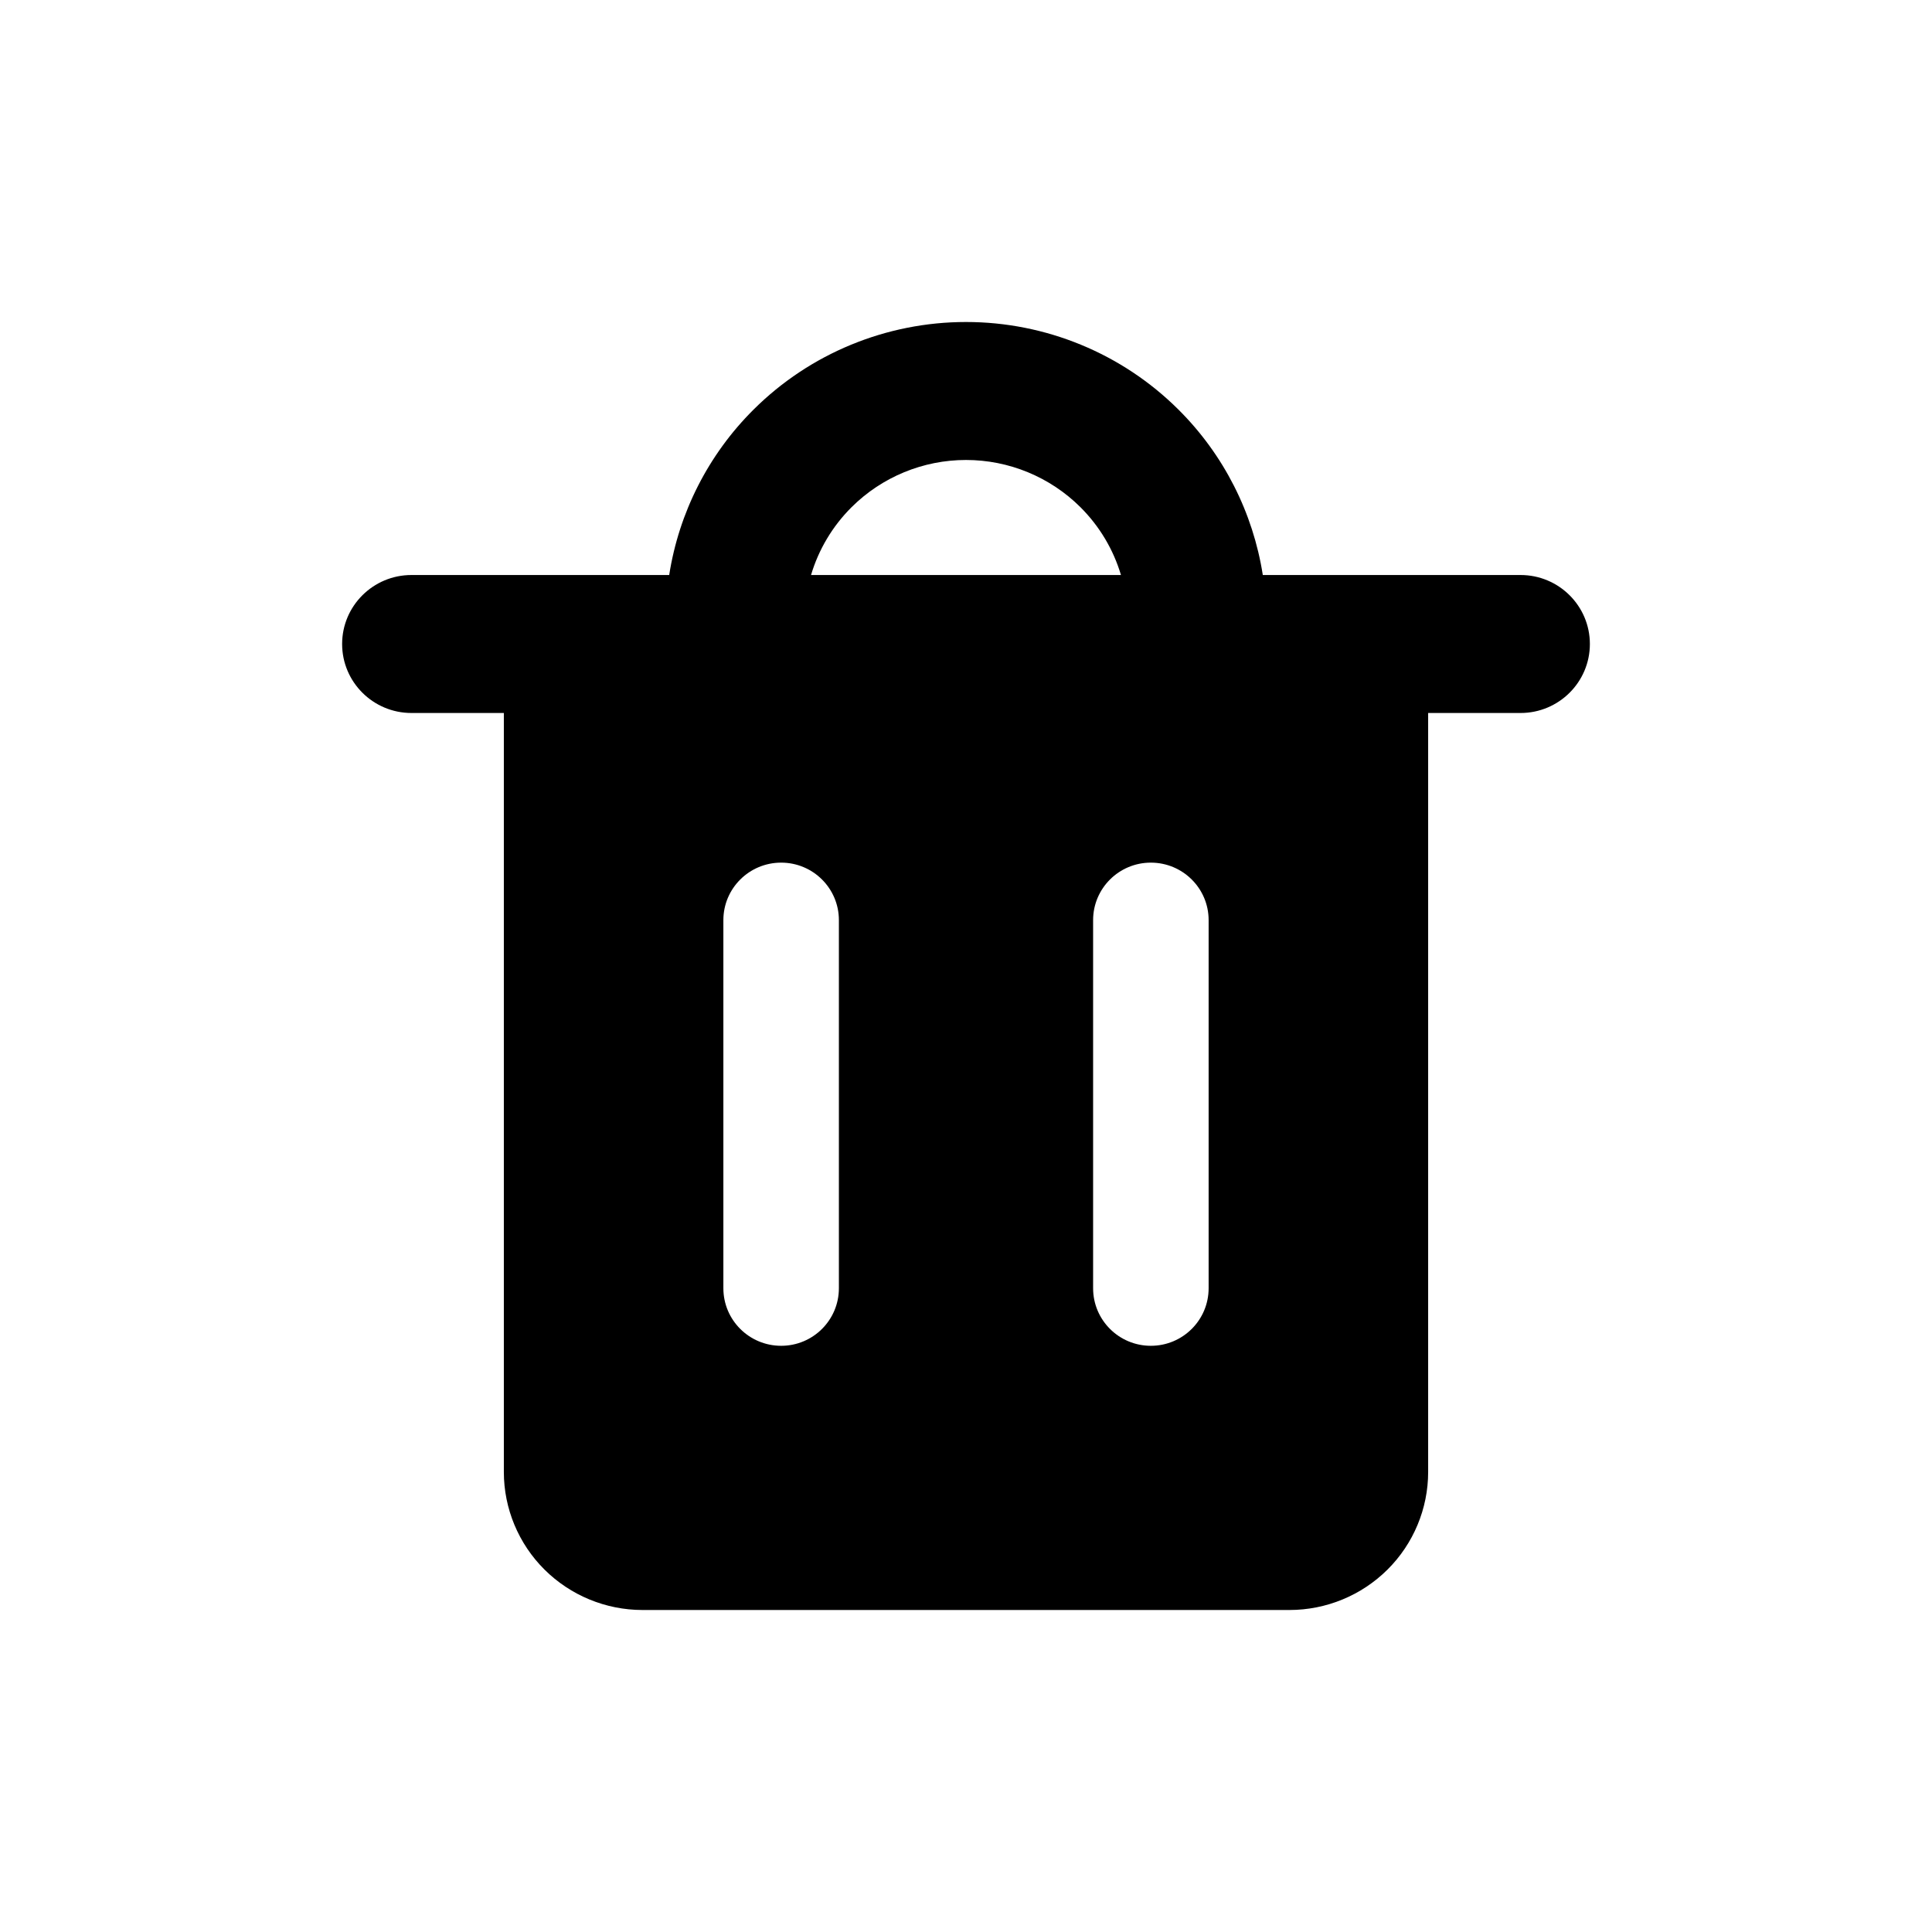
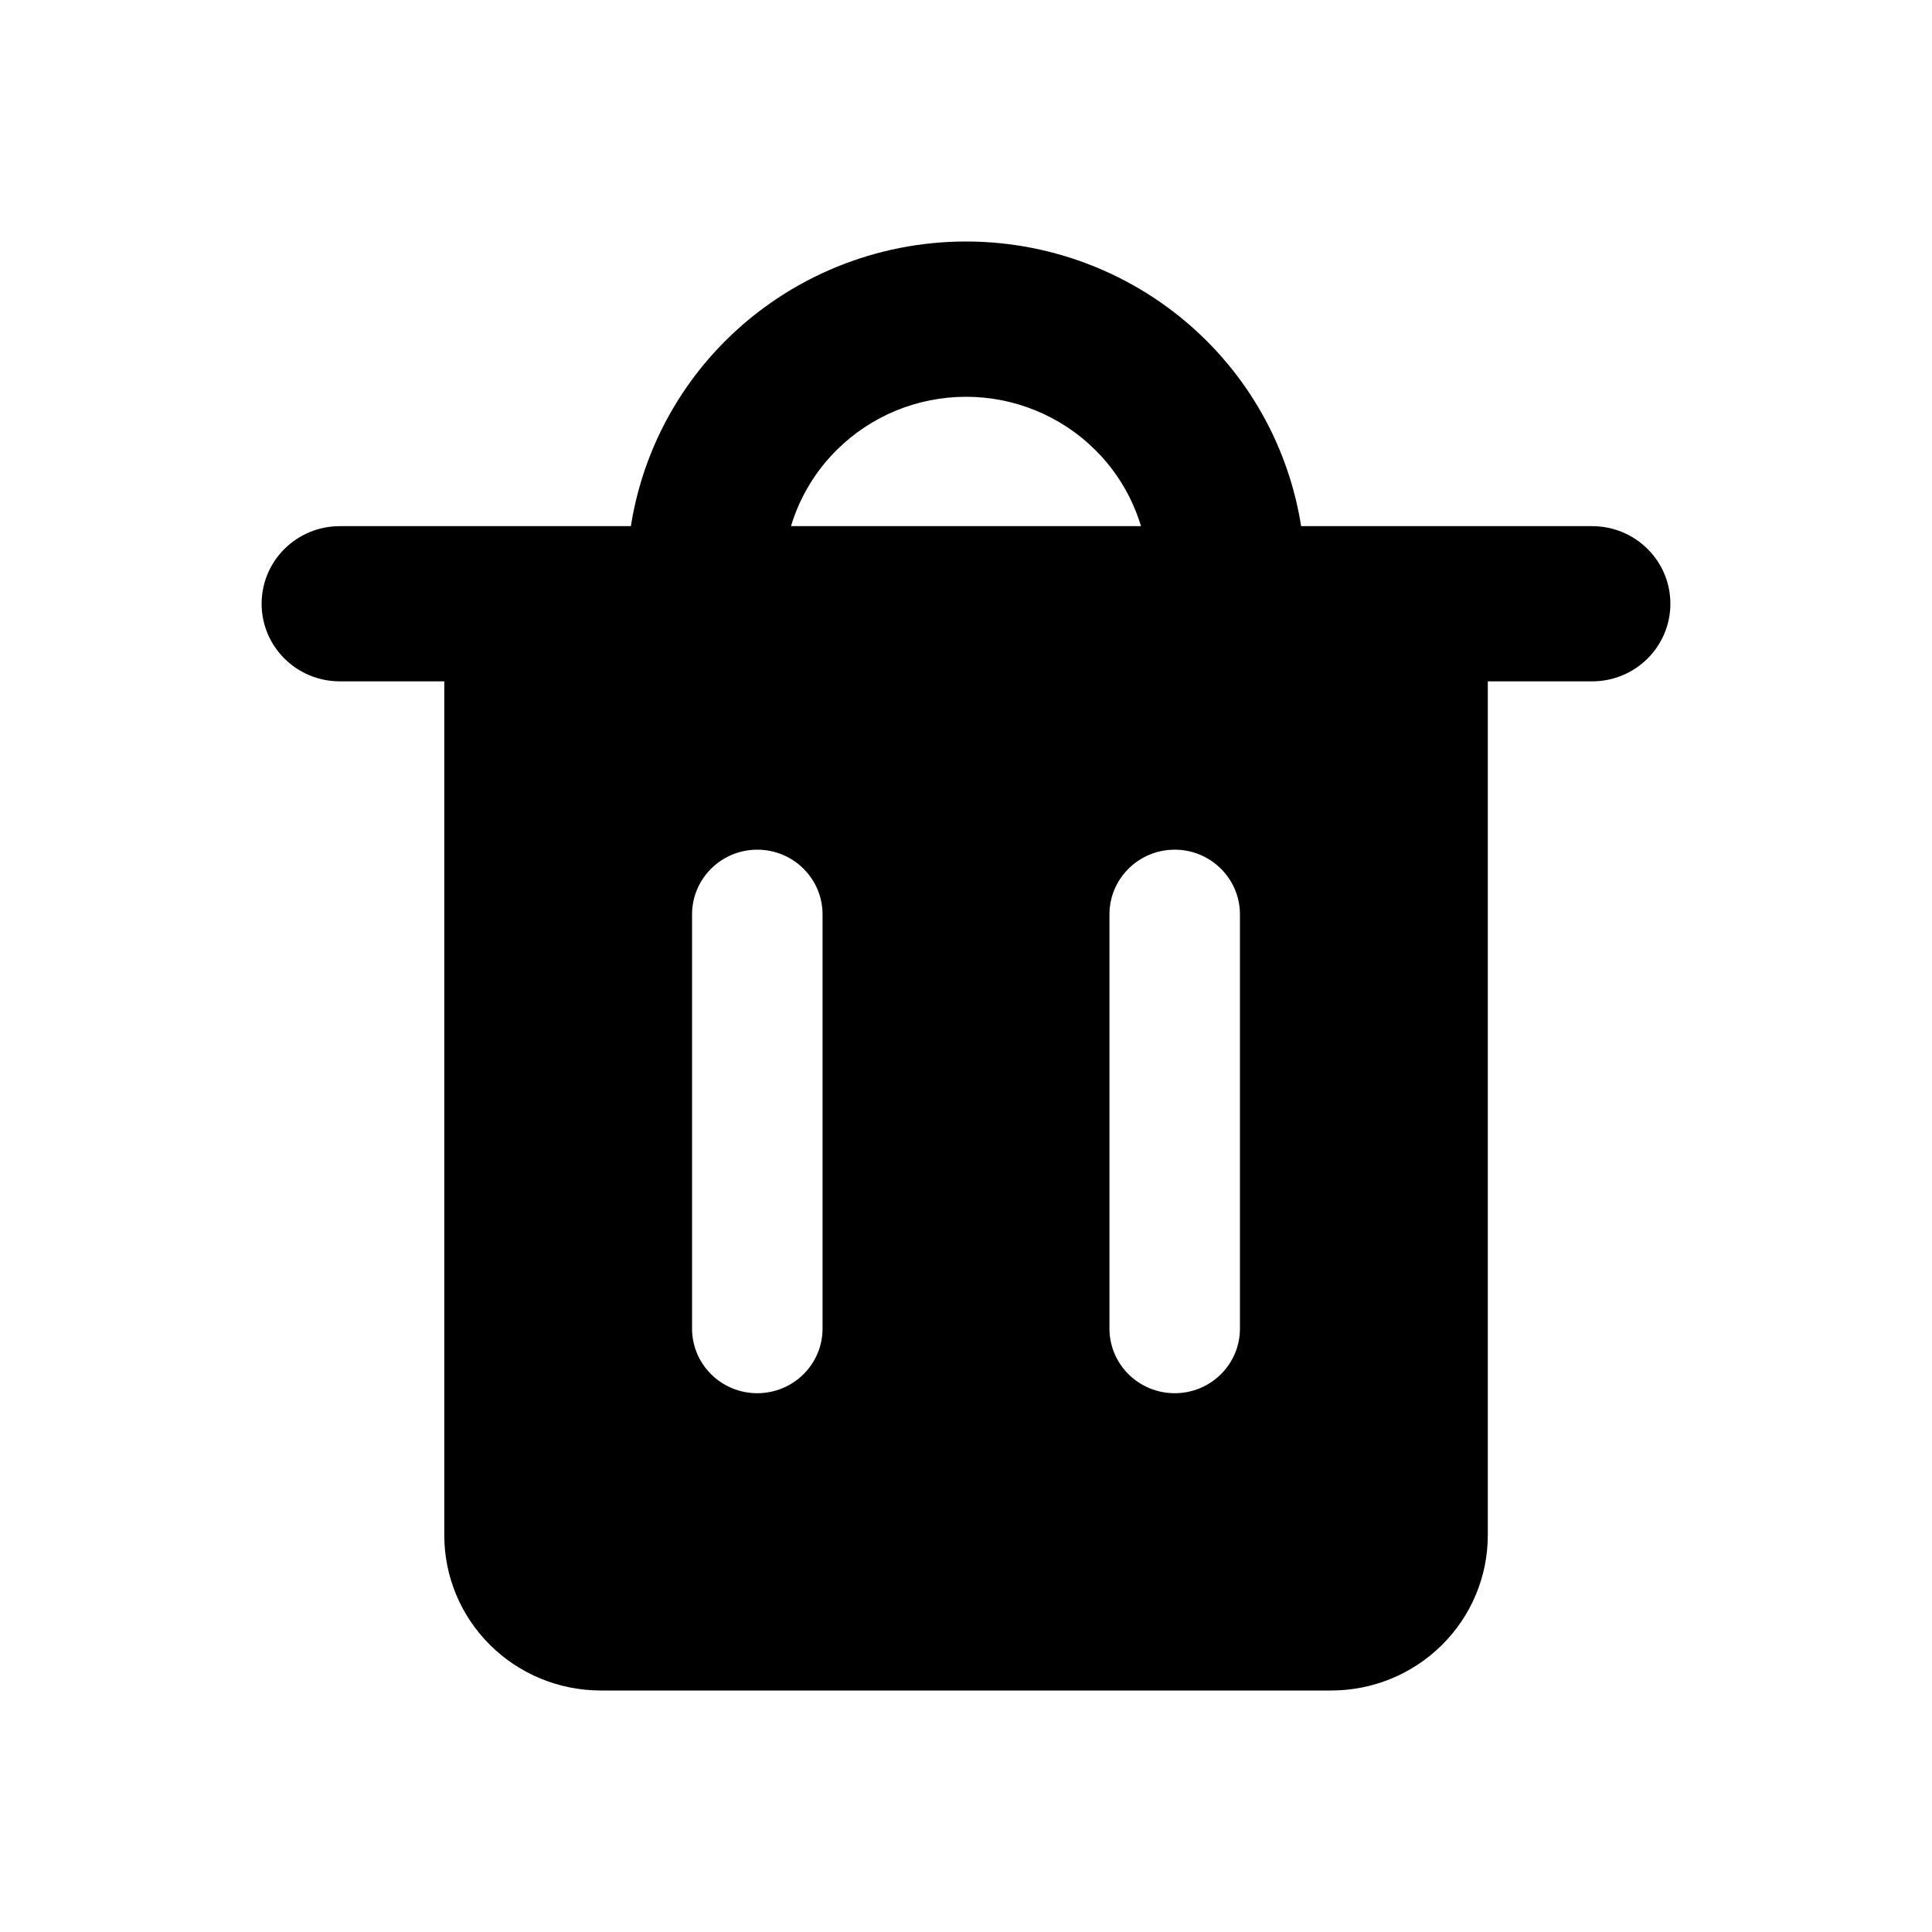
<svg xmlns="http://www.w3.org/2000/svg" width="24" height="24" viewBox="0 0 24 24" fill="none">
-   <path fill-rule="evenodd" clip-rule="evenodd" d="M10.579 6.3C10.956 5.925 11.467 5.714 12 5.714C12.533 5.714 13.044 5.925 13.421 6.3C13.659 6.537 13.831 6.827 13.925 7.143H10.075C10.169 6.827 10.341 6.537 10.579 6.3ZM8.313 7.143C8.434 6.369 8.798 5.648 9.361 5.088C10.061 4.391 11.01 4 12 4C12.99 4 13.939 4.391 14.639 5.088C15.202 5.648 15.566 6.369 15.687 7.143H18.889C19.364 7.143 19.75 7.527 19.75 8C19.75 8.473 19.364 8.857 18.889 8.857H17.741V18.286C17.741 18.74 17.559 19.177 17.236 19.498C16.913 19.819 16.475 20 16.018 20H7.981C7.525 20 7.087 19.819 6.764 19.498C6.441 19.177 6.259 18.74 6.259 18.286V8.857H5.111C4.636 8.857 4.25 8.473 4.25 8C4.25 7.527 4.636 7.143 5.111 7.143H8.313ZM9.704 10.716C10.1 10.716 10.421 11.036 10.421 11.43V16.003C10.421 16.398 10.1 16.718 9.704 16.718C9.307 16.718 8.986 16.398 8.986 16.003V11.43C8.986 11.036 9.307 10.716 9.704 10.716ZM15.014 11.43C15.014 11.036 14.693 10.716 14.296 10.716C13.9 10.716 13.579 11.036 13.579 11.43V16.003C13.579 16.398 13.9 16.718 14.296 16.718C14.693 16.718 15.014 16.398 15.014 16.003V11.43Z" fill="currentColor" stroke="none" />
+   <path fill-rule="evenodd" clip-rule="evenodd" d="M10.396 5.588C10.821 5.166 11.398 4.929 12 4.929C12.602 4.929 13.179 5.166 13.604 5.588C13.873 5.854 14.067 6.181 14.174 6.536H9.826C9.933 6.181 10.127 5.854 10.396 5.588ZM7.837 6.536C7.974 5.666 8.385 4.854 9.021 4.224C9.811 3.44 10.883 3 12 3C13.117 3 14.189 3.44 14.979 4.224C15.615 4.854 16.026 5.666 16.163 6.536H19.778C20.315 6.536 20.75 6.967 20.75 7.5C20.75 8.033 20.315 8.464 19.778 8.464H18.482V19.071C18.482 19.583 18.277 20.073 17.912 20.435C17.547 20.797 17.053 21 16.537 21H7.463C6.947 21 6.453 20.797 6.088 20.435C5.723 20.073 5.519 19.583 5.519 19.071V8.464H4.222C3.685 8.464 3.25 8.033 3.25 7.5C3.25 6.967 3.685 6.536 4.222 6.536H7.837ZM9.407 10.555C9.855 10.555 10.218 10.915 10.218 11.359V16.504C10.218 16.948 9.855 17.307 9.407 17.307C8.96 17.307 8.597 16.948 8.597 16.504V11.359C8.597 10.915 8.96 10.555 9.407 10.555ZM15.403 11.359C15.403 10.915 15.04 10.555 14.593 10.555C14.145 10.555 13.782 10.915 13.782 11.359V16.504C13.782 16.948 14.145 17.307 14.593 17.307C15.04 17.307 15.403 16.948 15.403 16.504V11.359Z" fill="currentColor" stroke="none" />
</svg>
